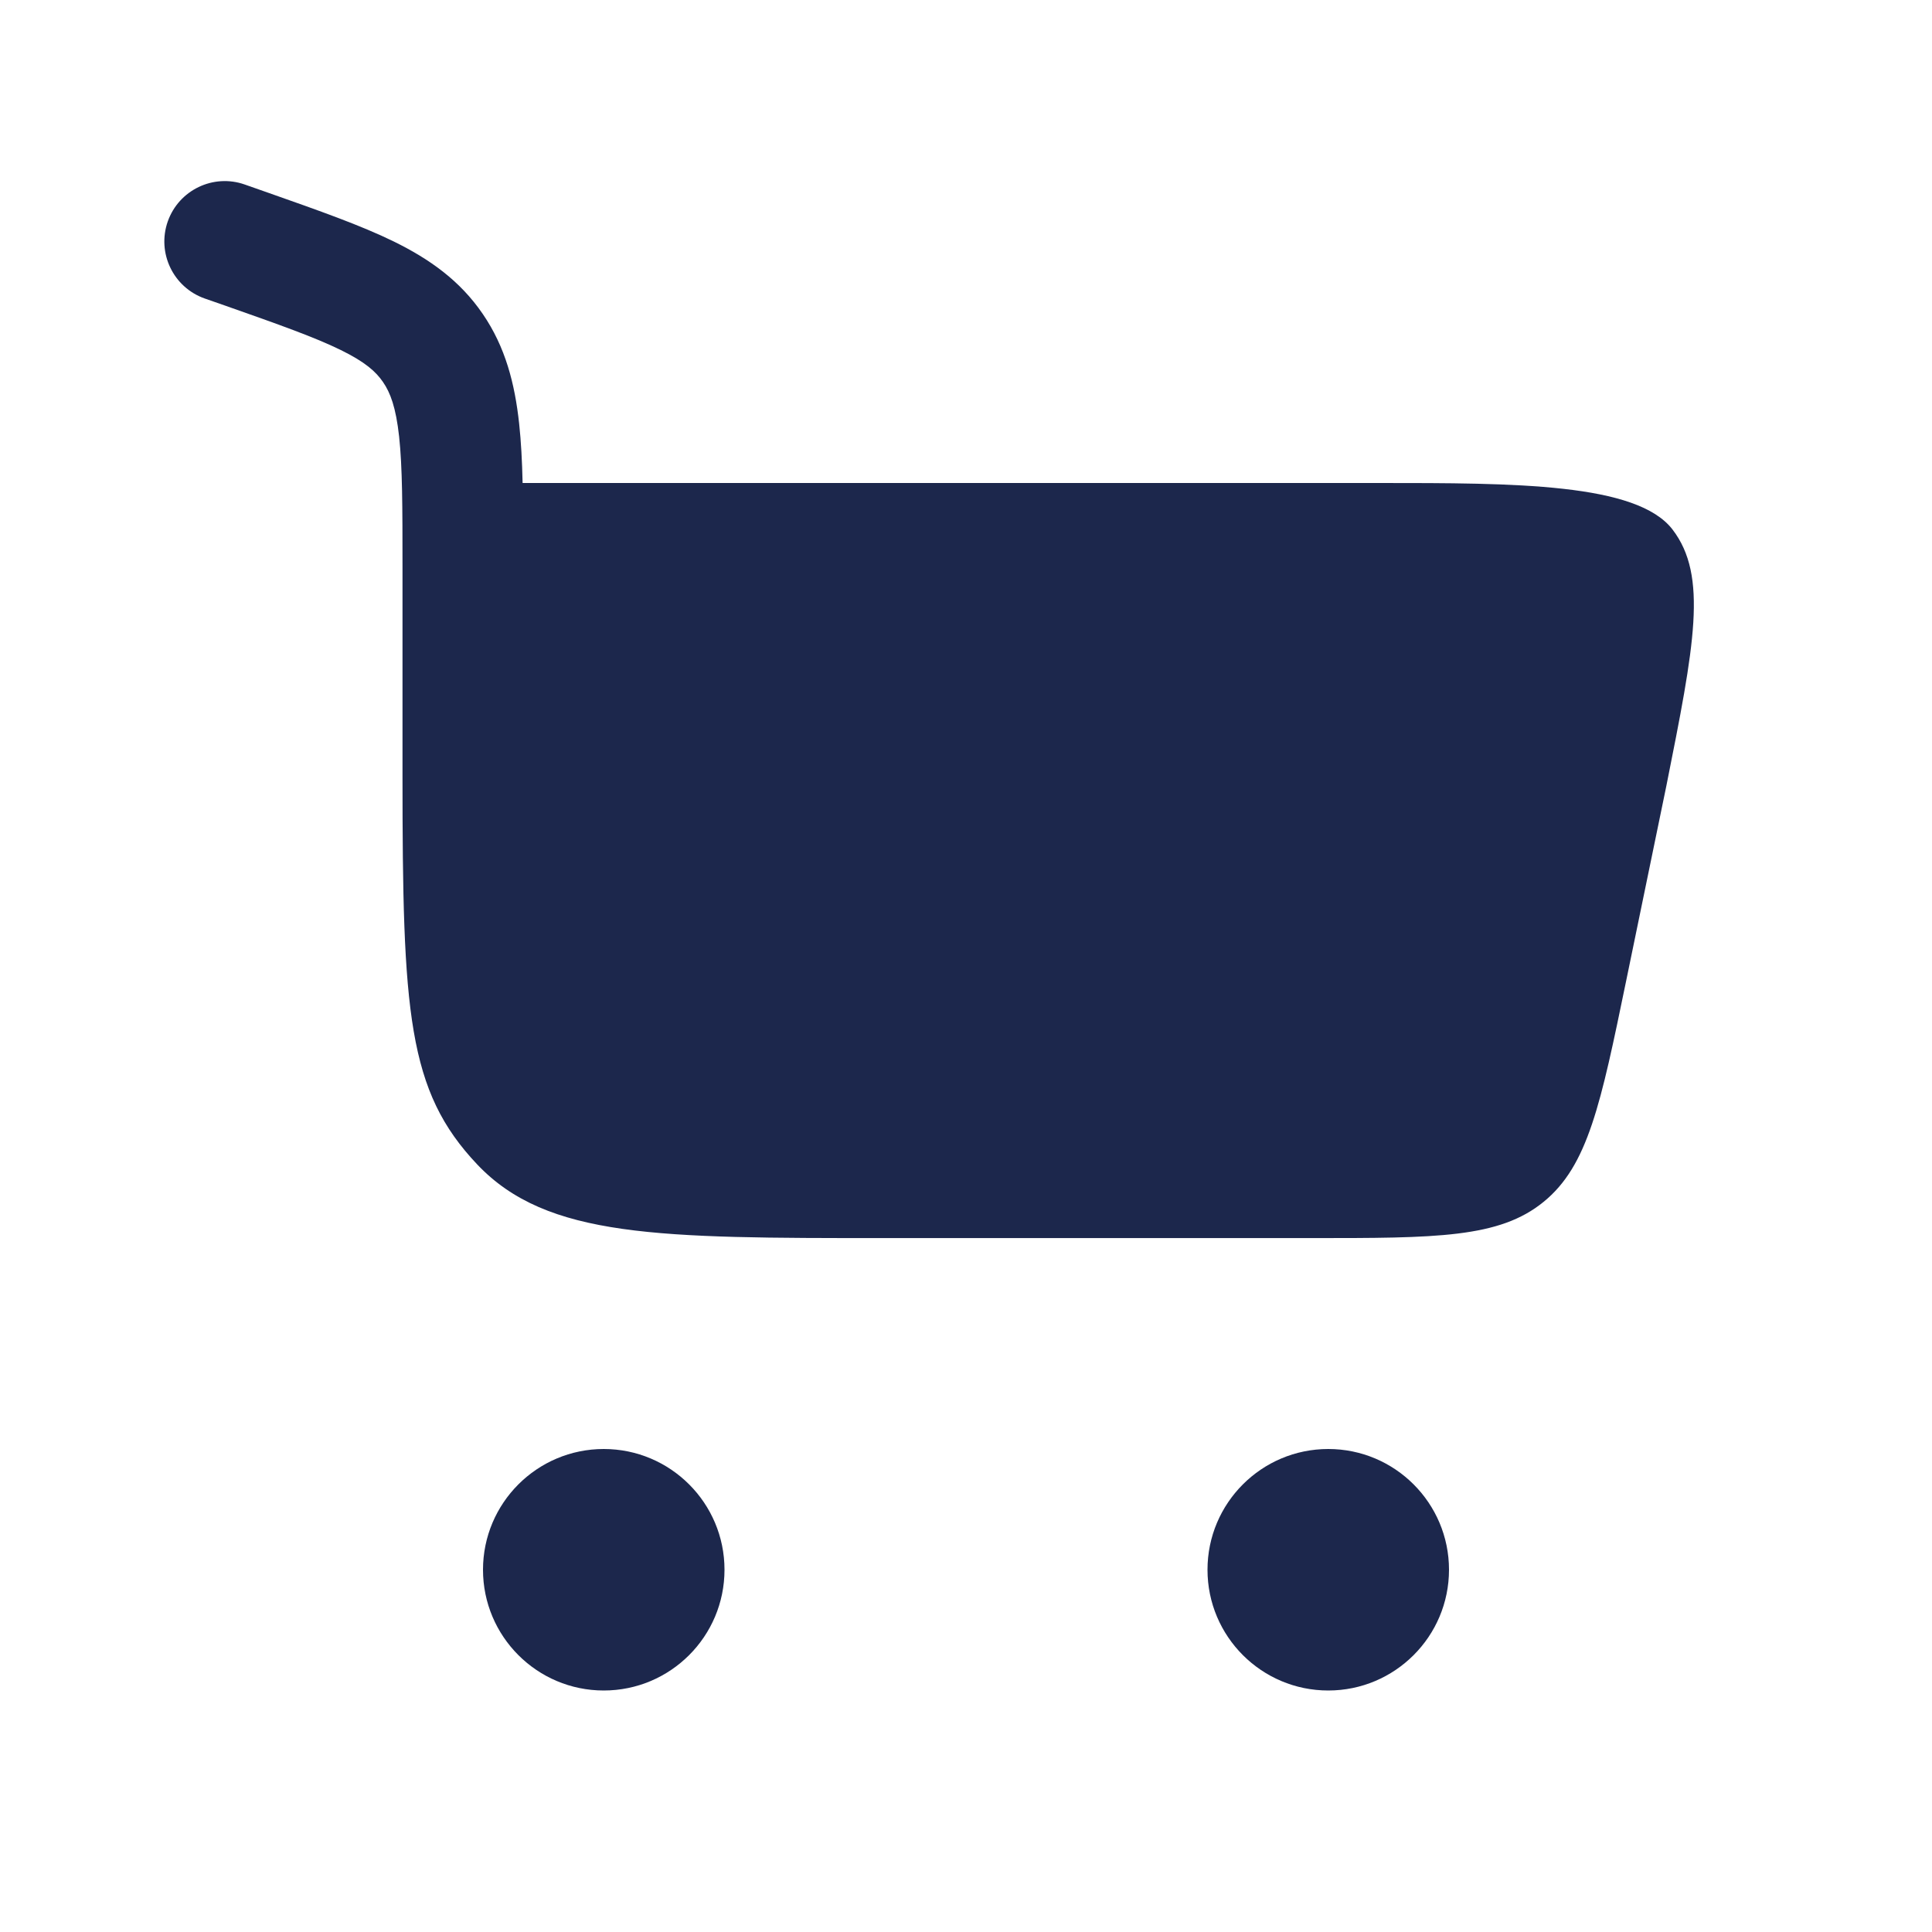
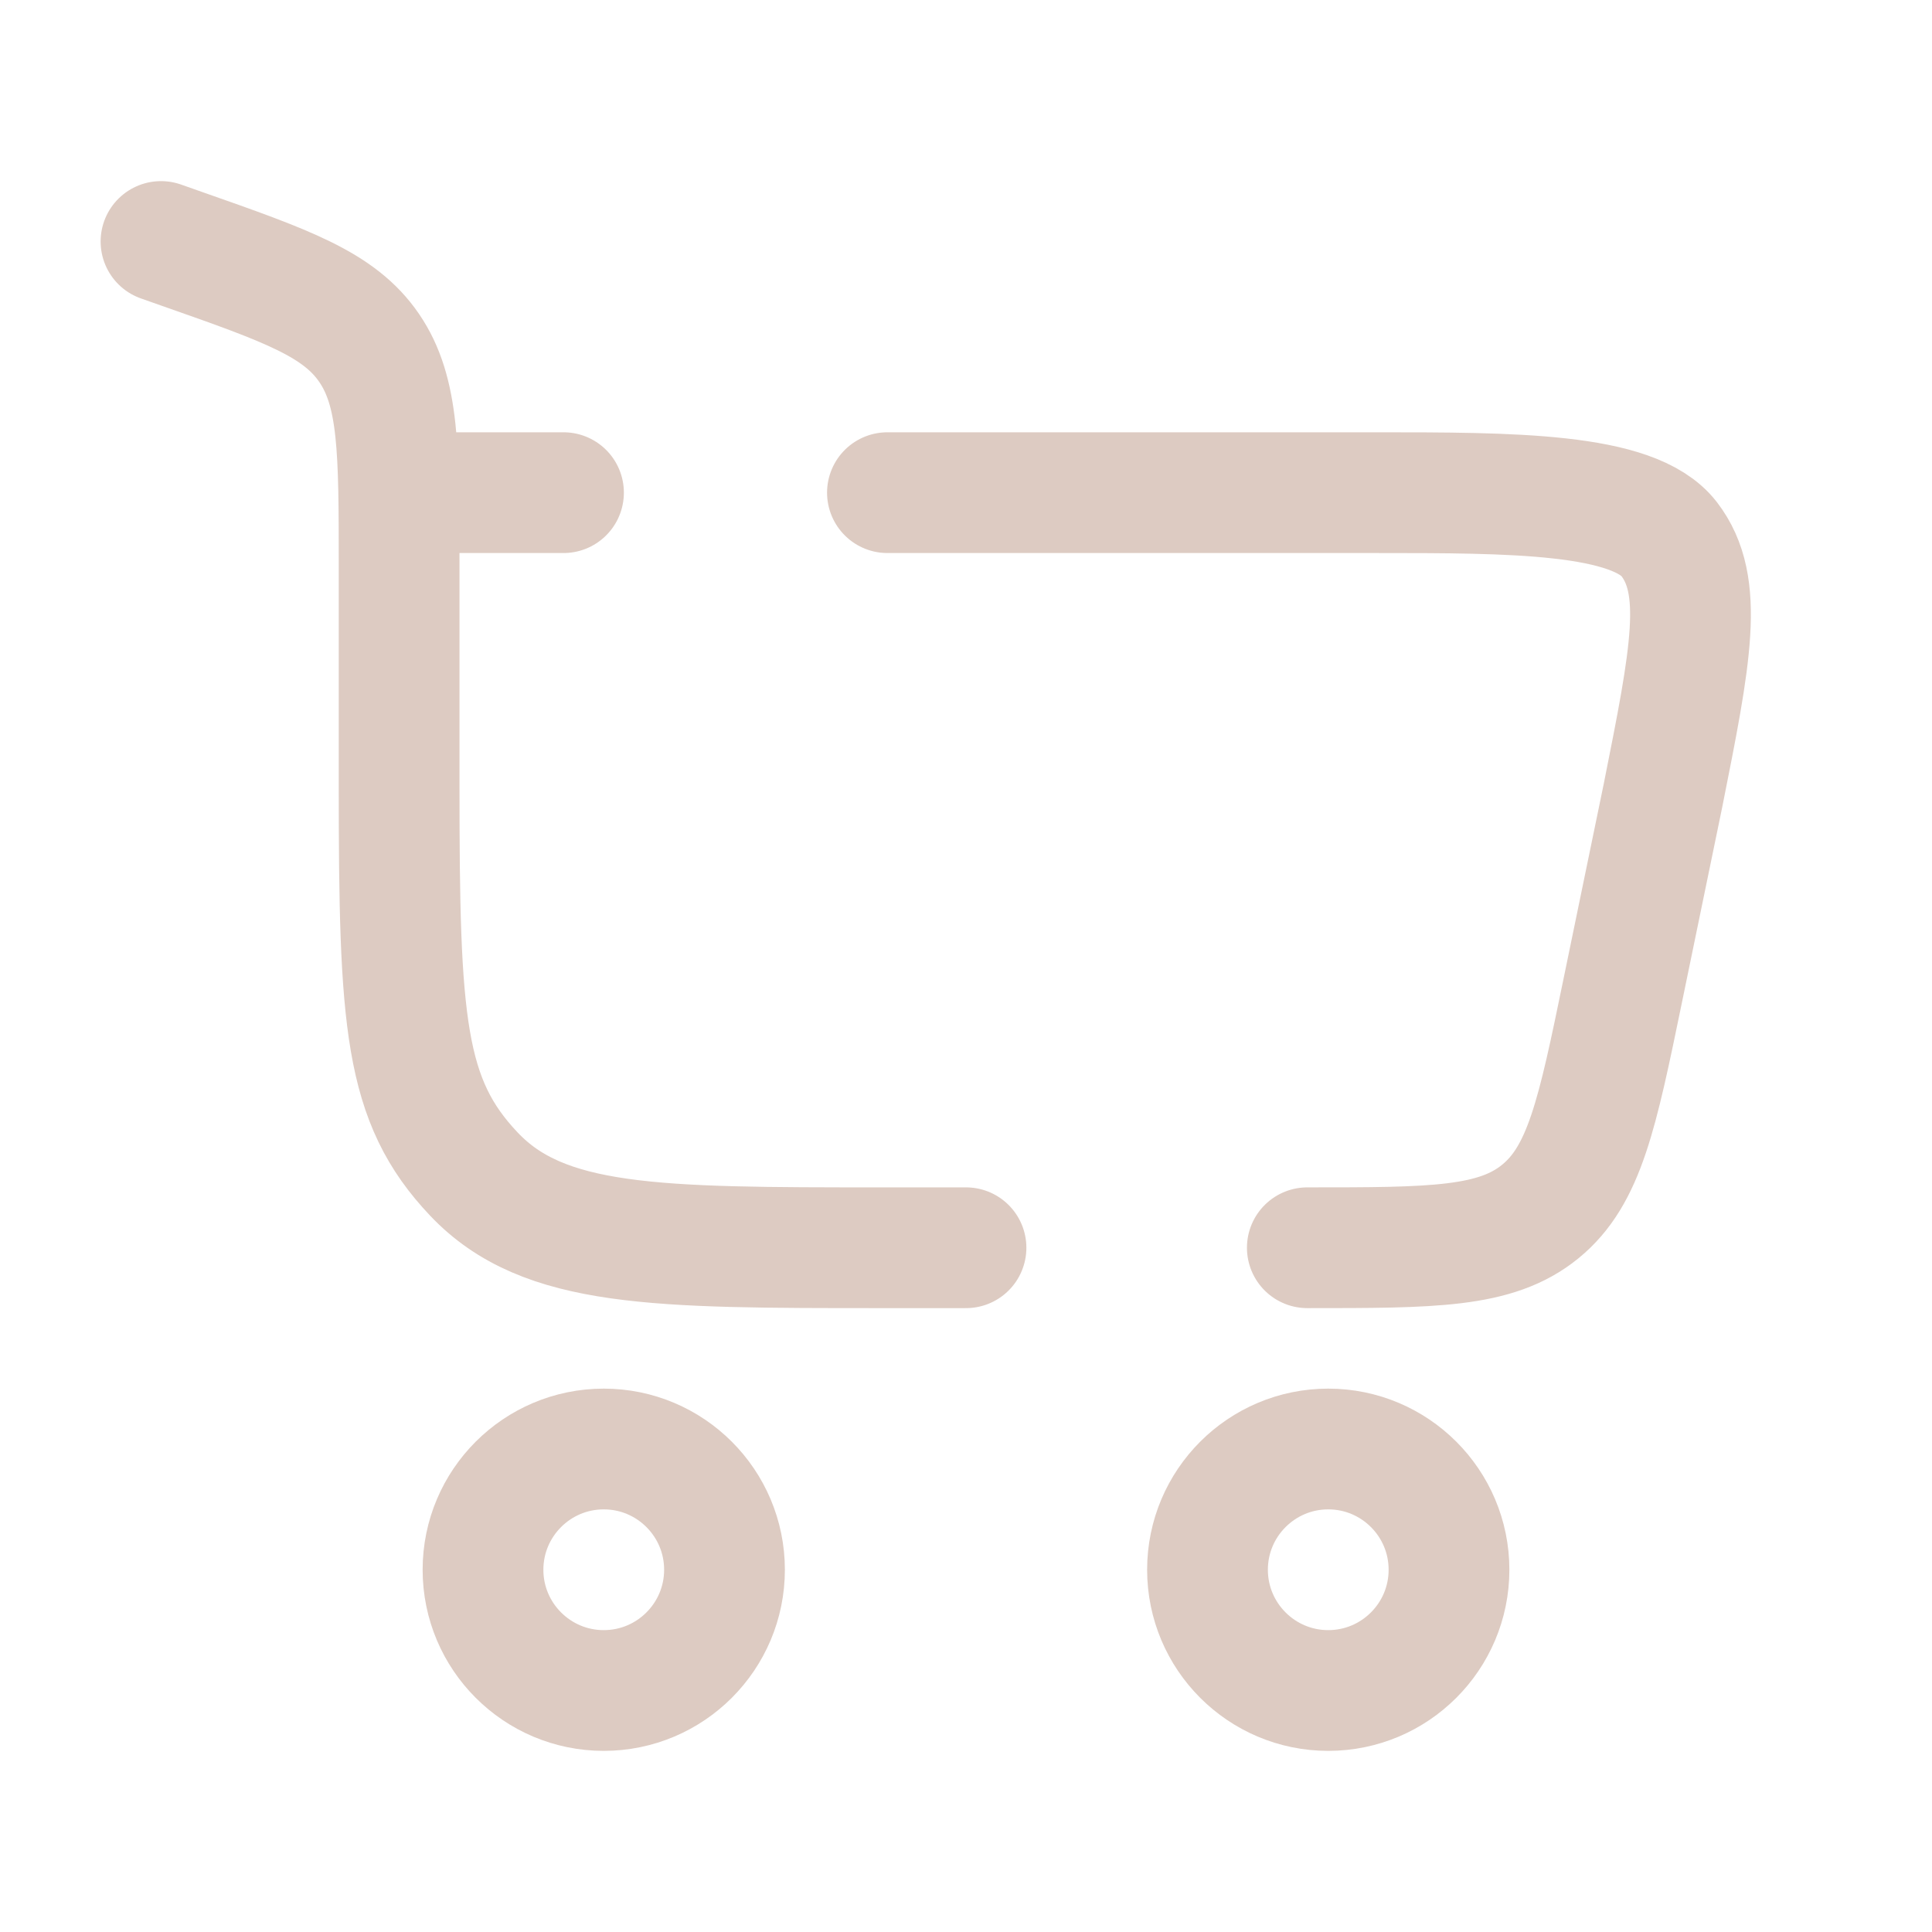
<svg xmlns="http://www.w3.org/2000/svg" viewBox="0 0 24 24" fill="none">
  <g id="SVGRepo_bgCarrier" stroke-width="0" />
  <g id="SVGRepo_tracerCarrier" stroke-linecap="round" stroke-linejoin="round" />
  <g id="SVGRepo_iconCarrier">
-     <path d="M2.084 2.751C2.222 2.36 2.65 2.155 3.04 2.292L3.342 2.398C3.958 2.615 4.482 2.799 4.894 3.001C5.335 3.218 5.713 3.484 5.997 3.9C6.279 4.312 6.395 4.765 6.449 5.262C6.473 5.484 6.486 5.73 6.492 6H17.131C18.816 6 20.332 6 20.776 6.577C21.22 7.154 21.047 8.024 20.7 9.763L20.2 12.188C19.885 13.716 19.727 14.481 19.175 14.93C18.624 15.38 17.843 15.38 16.282 15.38H10.979C8.19 15.38 6.796 15.38 5.929 14.466C5.063 13.552 5 12.582 5 9.64L5 7.038C5 6.298 4.999 5.803 4.958 5.423C4.918 5.06 4.849 4.878 4.758 4.746C4.67 4.617 4.537 4.497 4.233 4.348C3.911 4.19 3.472 4.034 2.804 3.799L2.543 3.708C2.152 3.57 1.947 3.142 2.084 2.751Z" fill="#1C274C" />
-     <path d="M7.5 18C8.328 18 9 18.672 9 19.5C9 20.328 8.328 21 7.5 21C6.672 21 6 20.328 6 19.5C6 18.672 6.672 18 7.5 18Z" fill="#1C274C" />
-     <path d="M16.5 18C17.328 18 18 18.672 18 19.5C18 20.328 17.328 21 16.5 21C15.672 21 15 20.328 15 19.5C15 18.672 15.672 18 16.5 18Z" fill="#1C274C" />
+     <path d="M7.5 18C8.328 18 9 18.672 9 19.5C9 20.328 8.328 21 7.5 21C6.672 21 6 20.328 6 19.5C6 18.672 6.672 18 7.5 18Z" stroke="#ddcbc2" stroke-width="1.5" />
+     <path d="M16.5 18C17.328 18 18 18.672 18 19.5C18 20.328 17.328 21 16.5 21C15.672 21 15 20.328 15 19.5C15 18.672 15.672 18 16.5 18Z" stroke="#ddcbc2" stroke-width="1.5" />
+     <path d="M2 3L2.261 3.092C3.563 3.549 4.214 3.778 4.586 4.323C4.958 4.868 4.958 5.591 4.958 7.038V9.76C4.958 12.702 5.021 13.672 5.888 14.586C6.754 15.5 8.149 15.5 10.938 15.5H12M16.24 15.5C17.801 15.5 18.582 15.5 19.134 15.05C19.685 14.601 19.843 13.836 20.158 12.307L20.658 9.883C21.005 8.144 21.178 7.274 20.735 6.697C20.291 6.12 18.774 6.12 17.089 6.12H11.024M4.958 6.12H7" stroke="#ddcbc2" stroke-width="1.5" stroke-linecap="round" />
  </g>
</svg>
